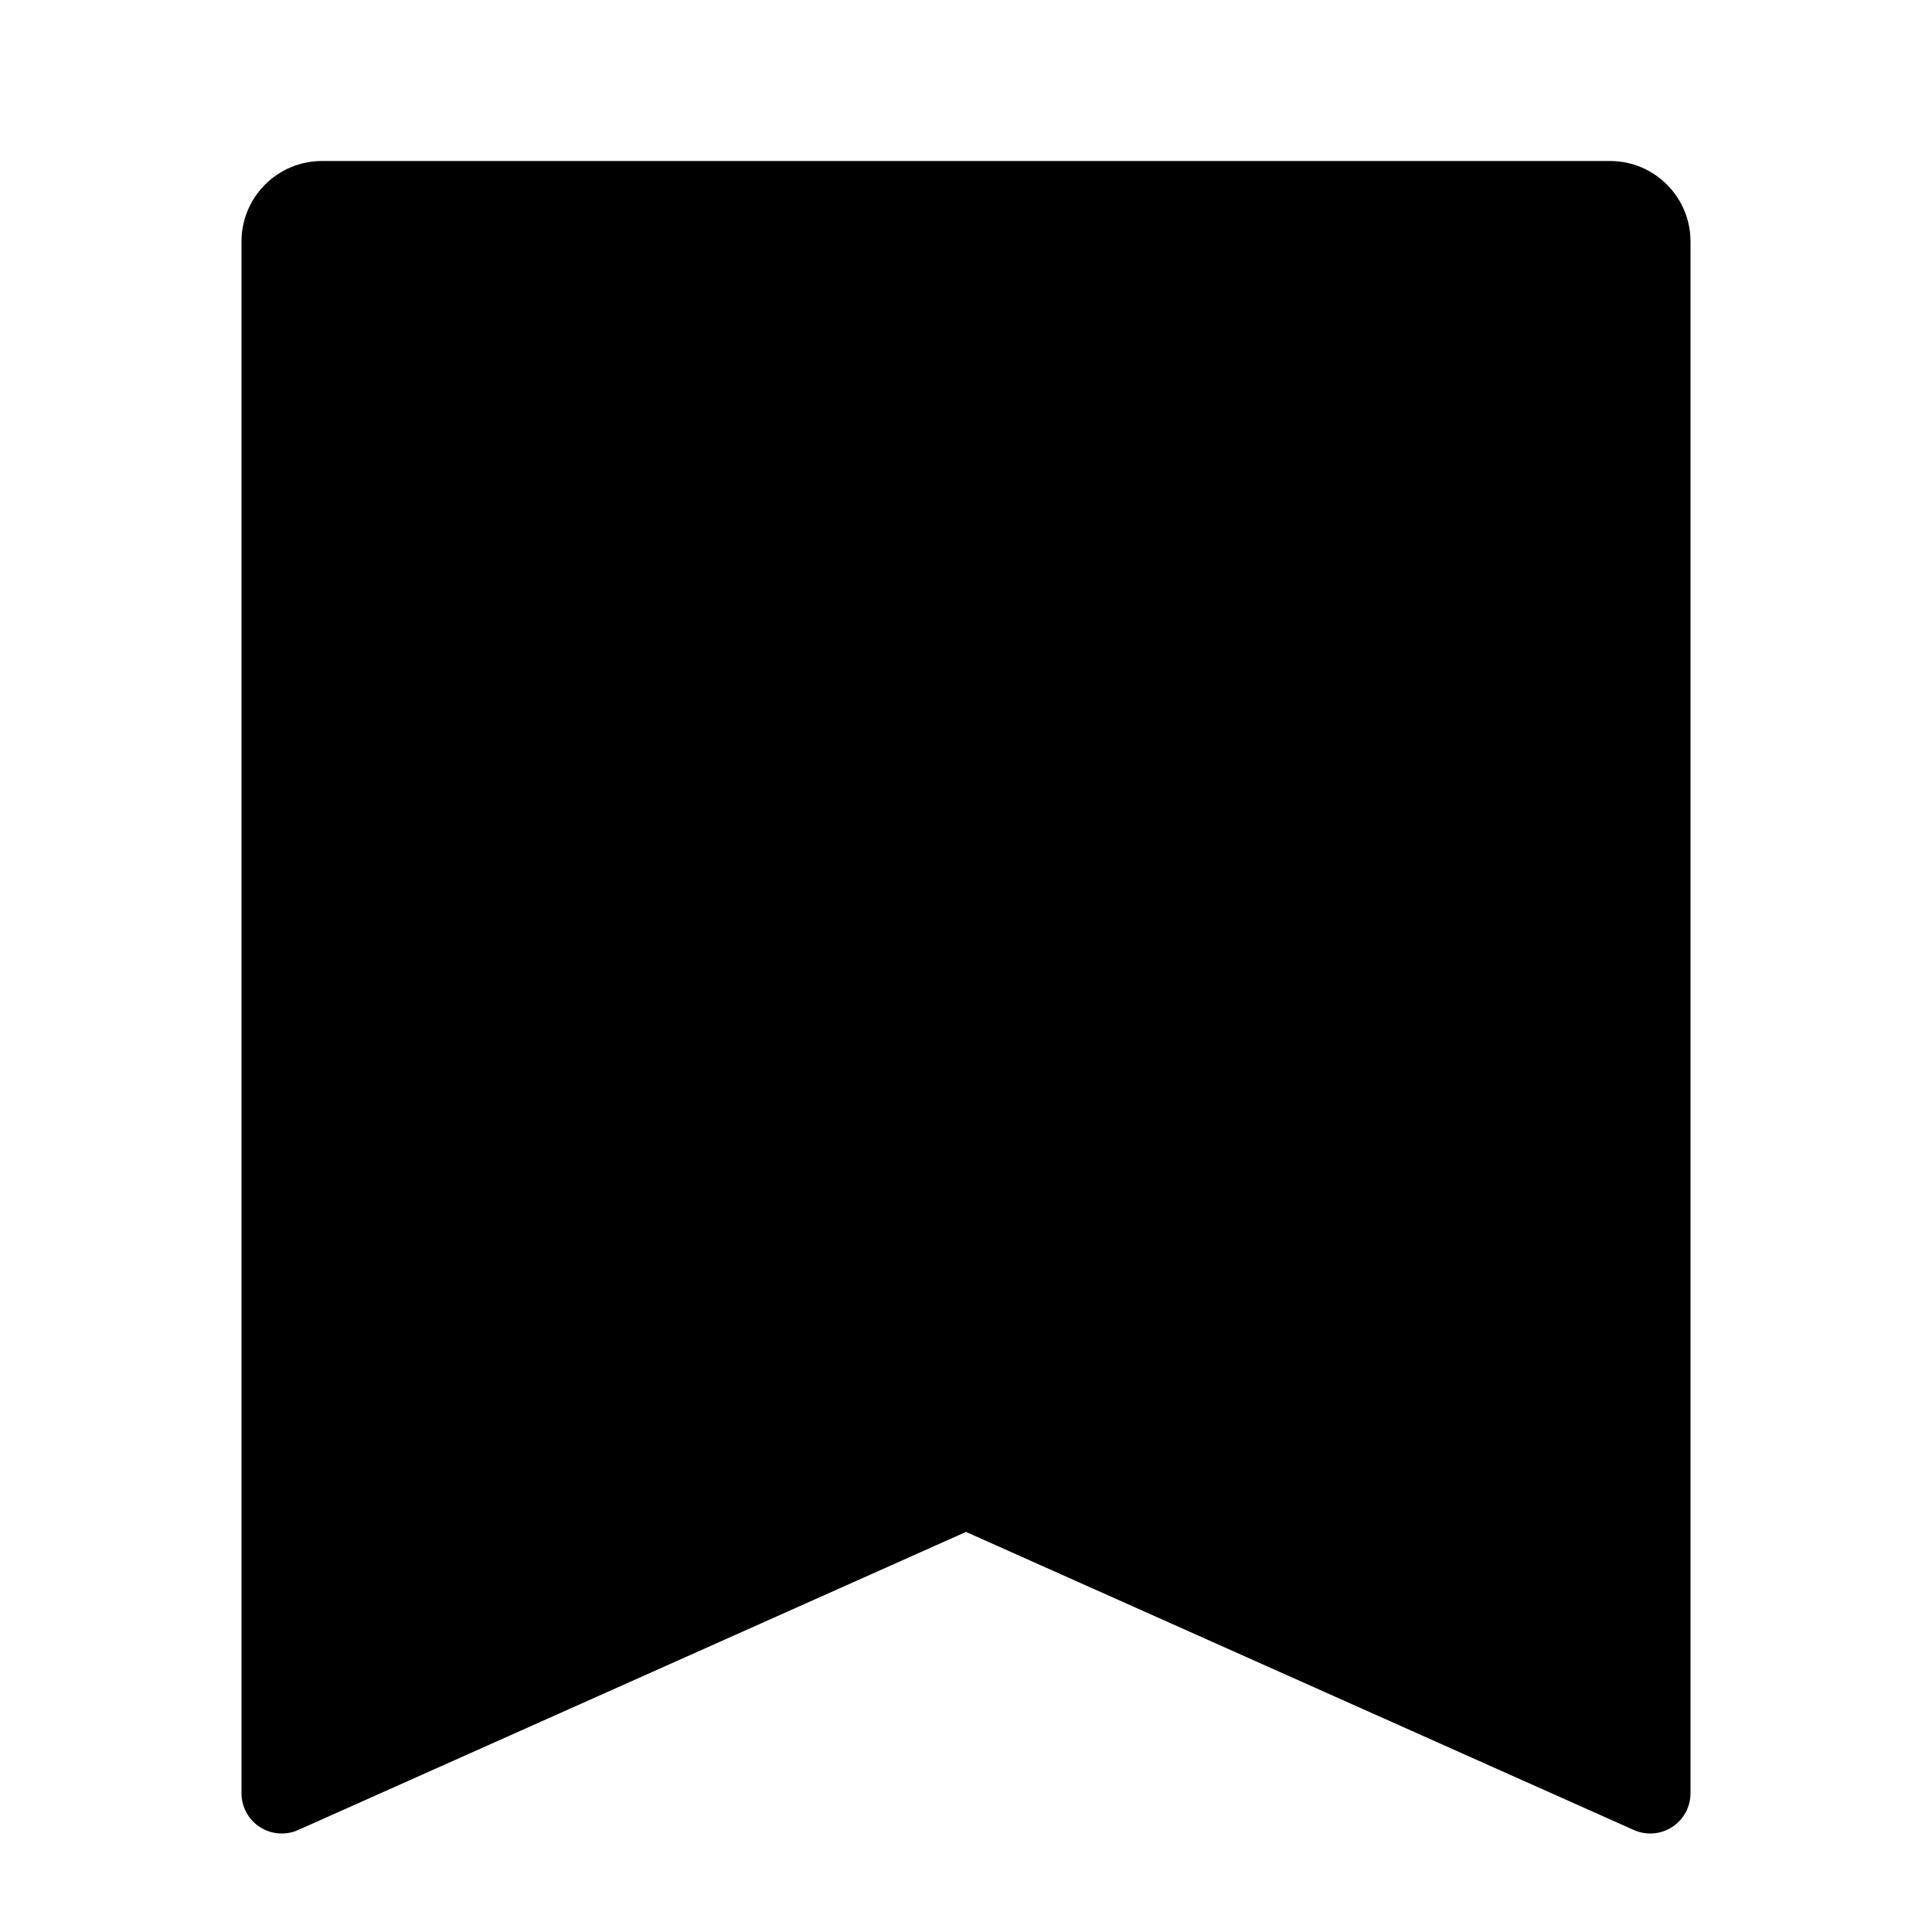
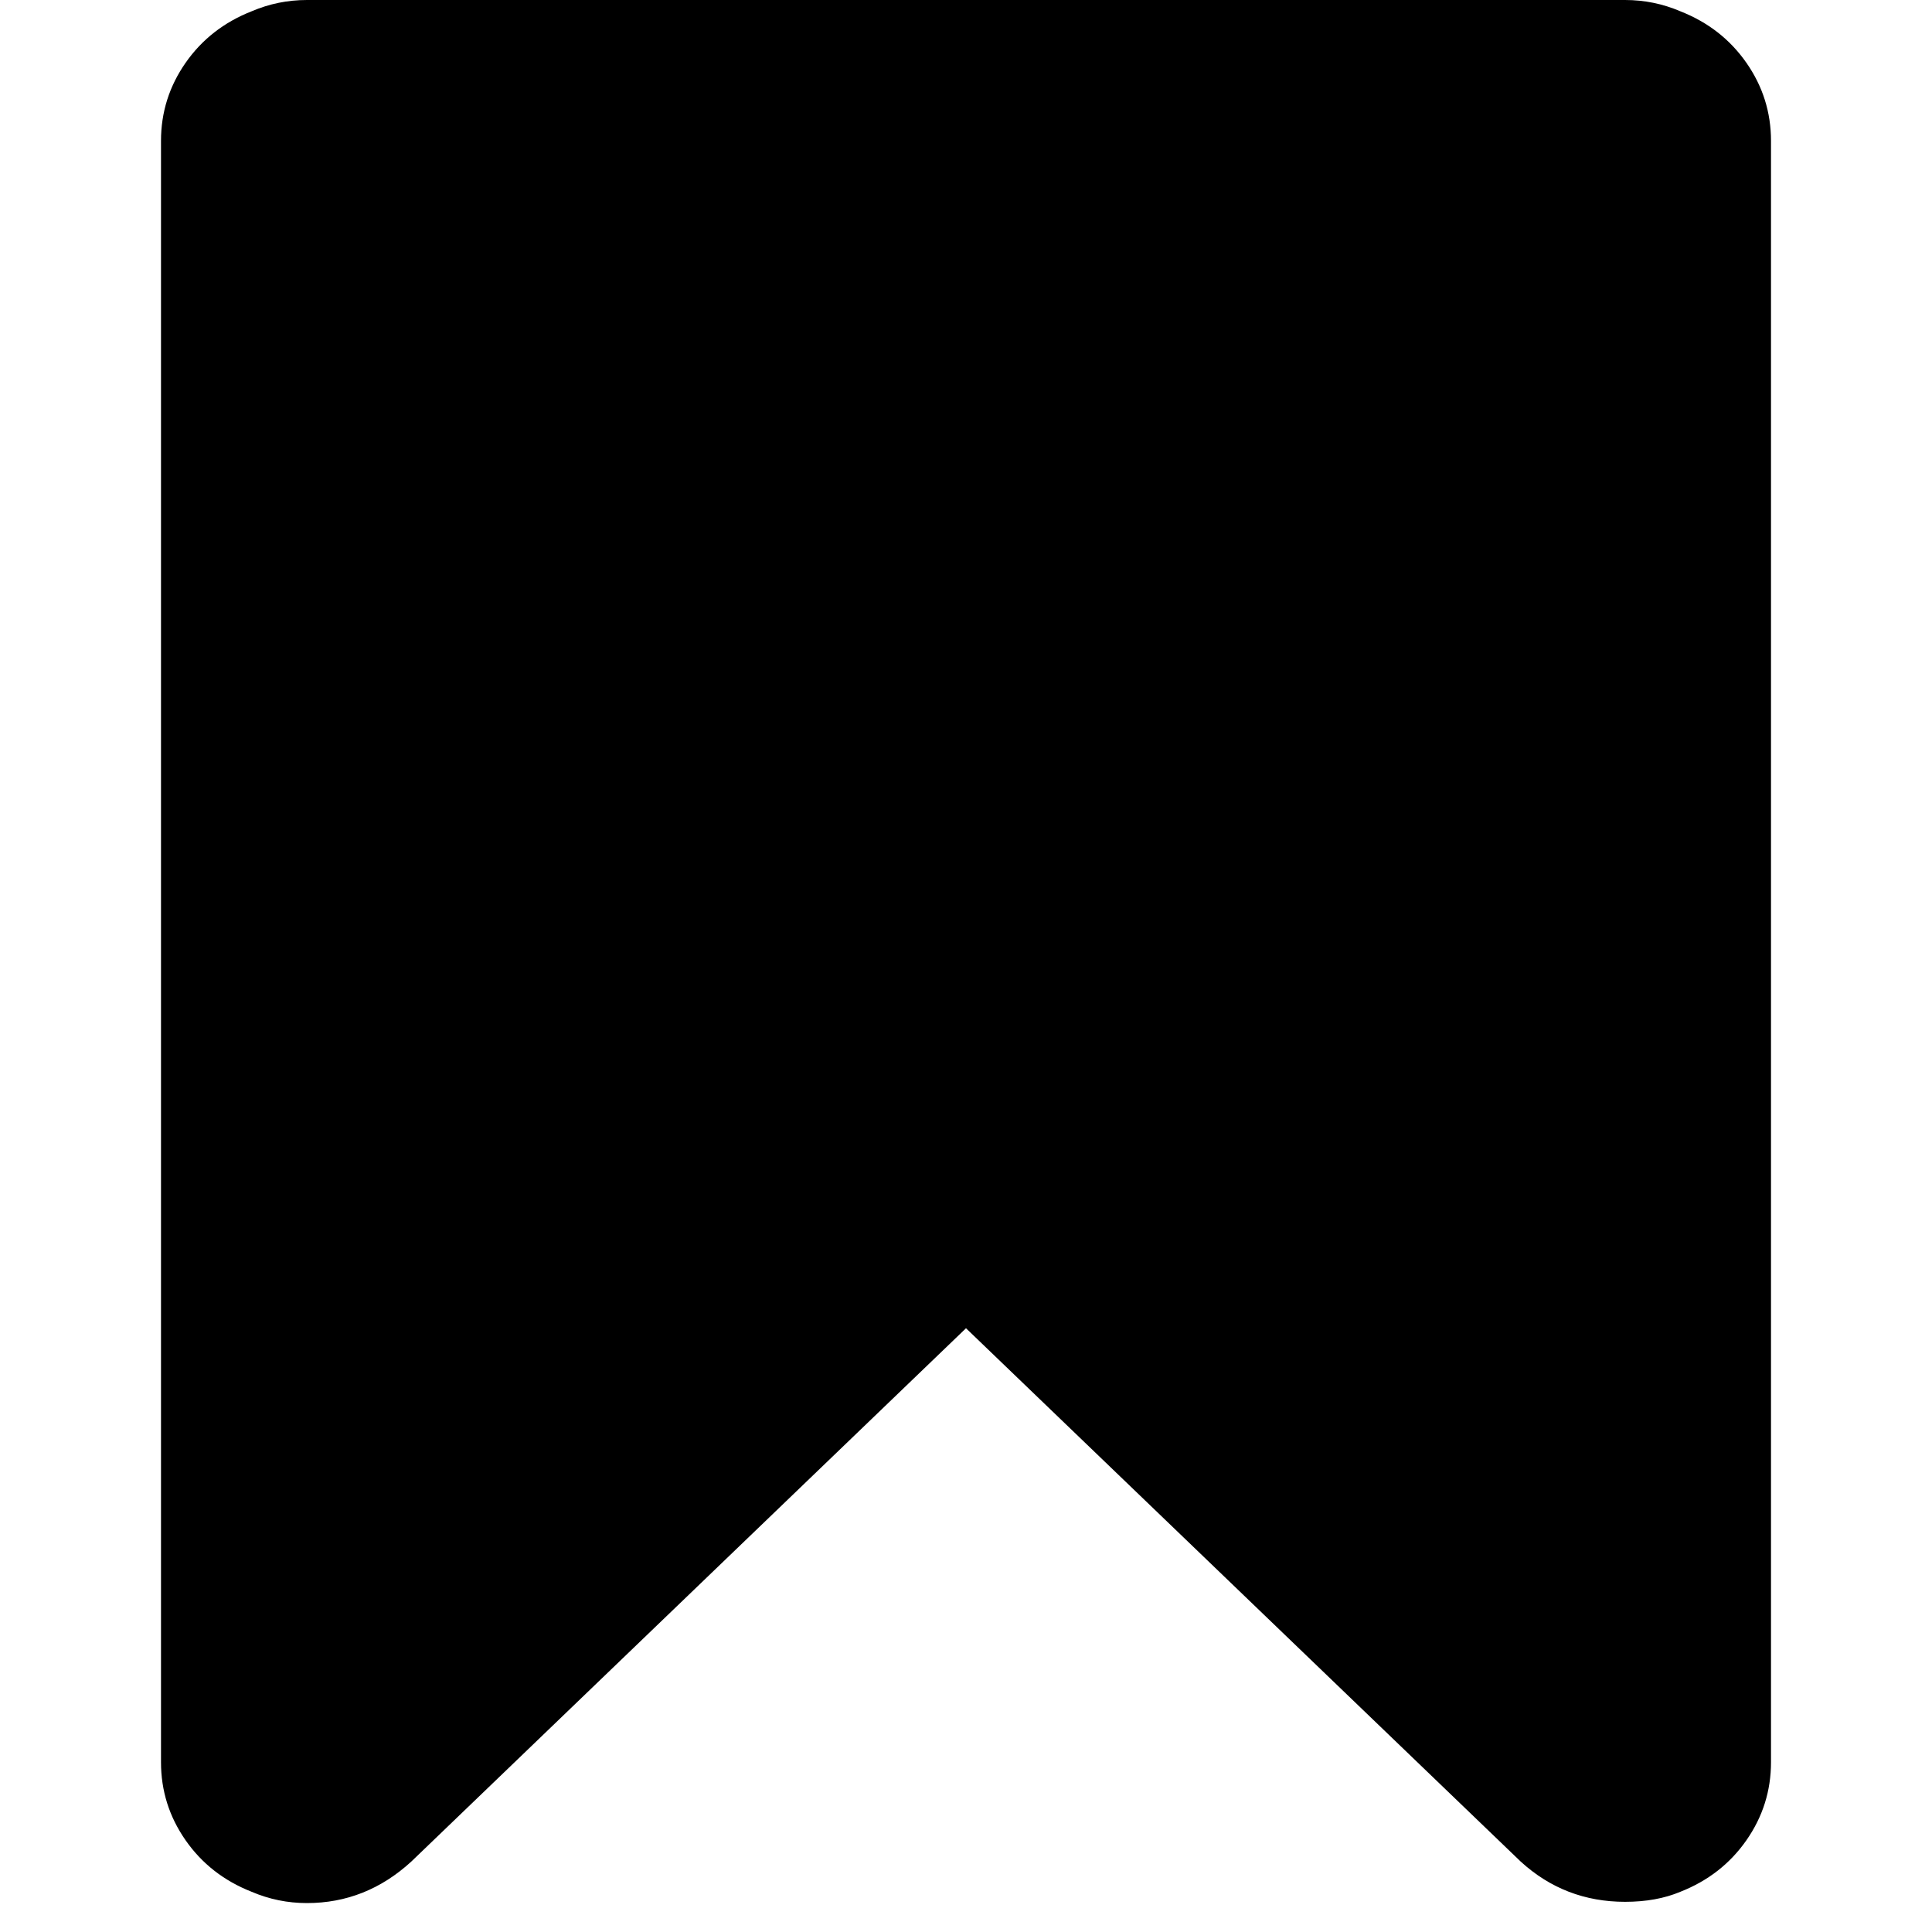
- <svg xmlns="http://www.w3.org/2000/svg" width="34" height="34" viewBox="0 0 24 24" fill="currentColor">
-   <path d="M4 2H20A1 1 0 0 1 21 3V22.276A.5.5 0 0 1 20.296 22.733L12 19.03L3.704 22.733A.5.5 0 0 1 3 22.276V3A1 1 0 0 1 4 2Z" />
+ <svg xmlns="http://www.w3.org/2000/svg" width="34" height="34" viewBox="0 0 1280 1536" fill="currentColor">
+   <path d="M1164 0q23 0 44 9q33 13 52.5 41t19.5 62v1289q0 34-19.5 62t-52.5 41q-19 8-44 8q-48 0-83-32l-441-424l-441 424q-36 33-83 33q-23 0-44-9q-33-13-52.5-41T0 1401V112q0-34 19.5-62T72 9q21-9 44-9h1048z" />
</svg>
